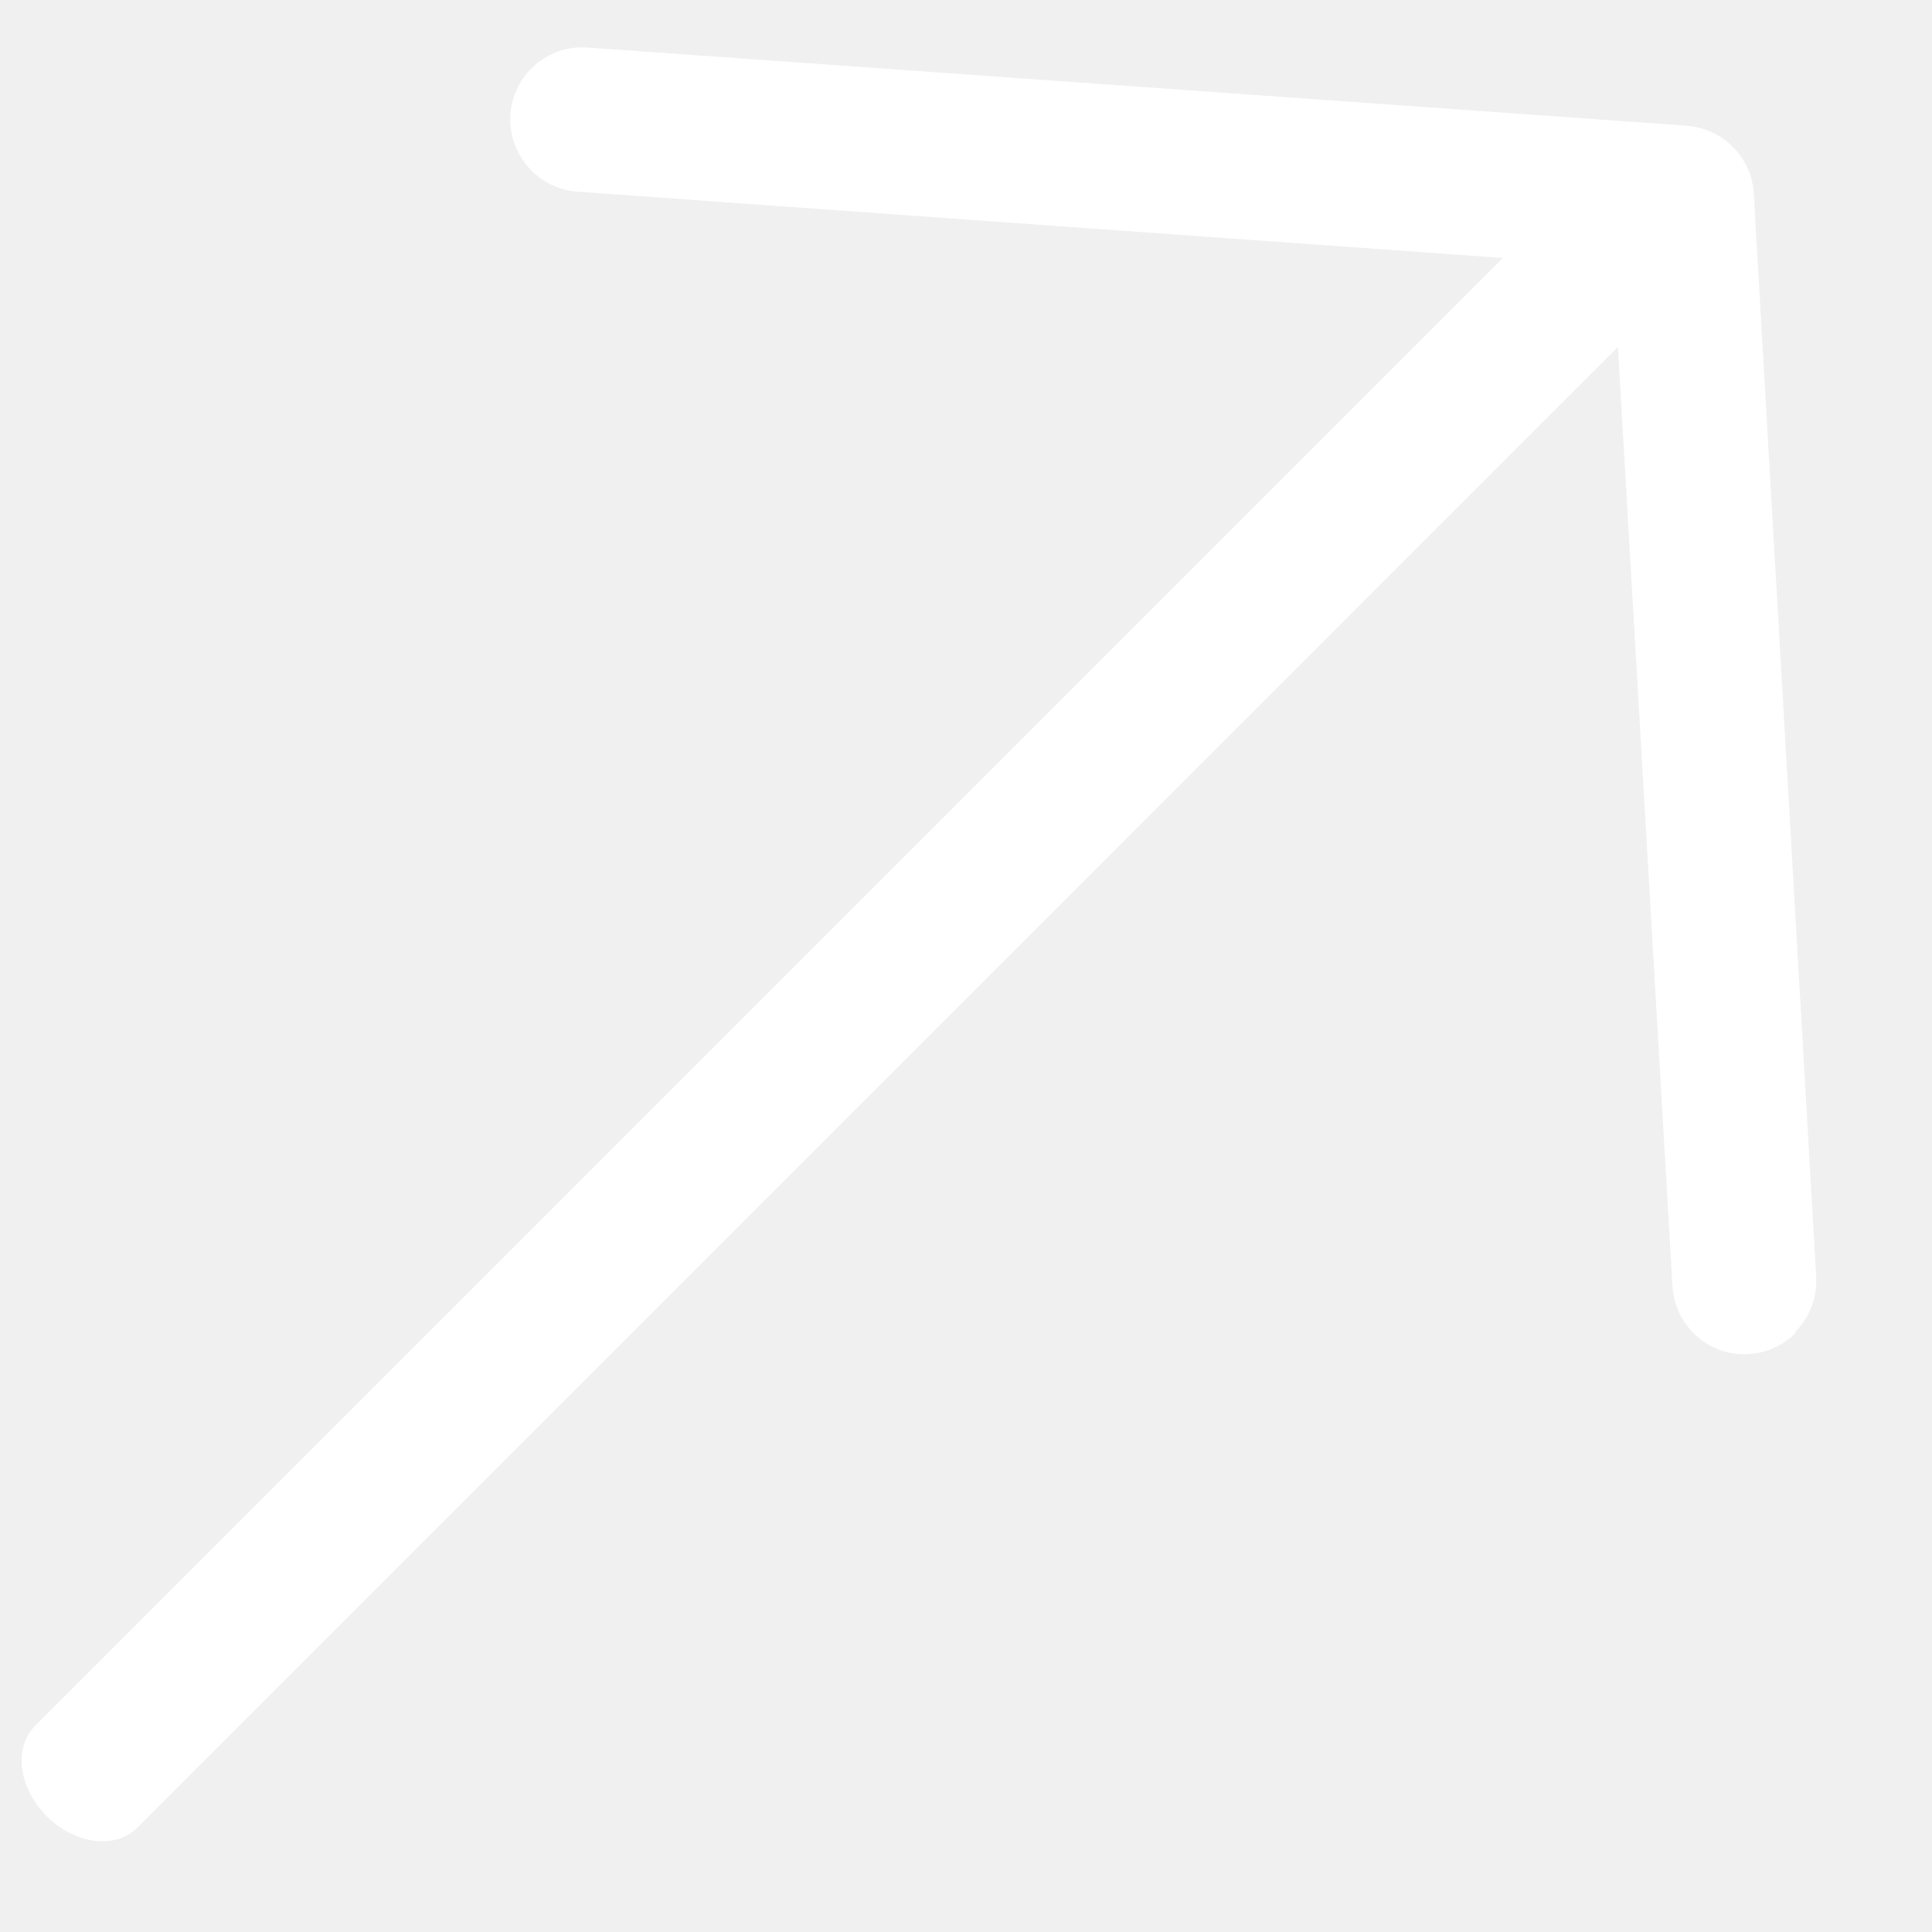
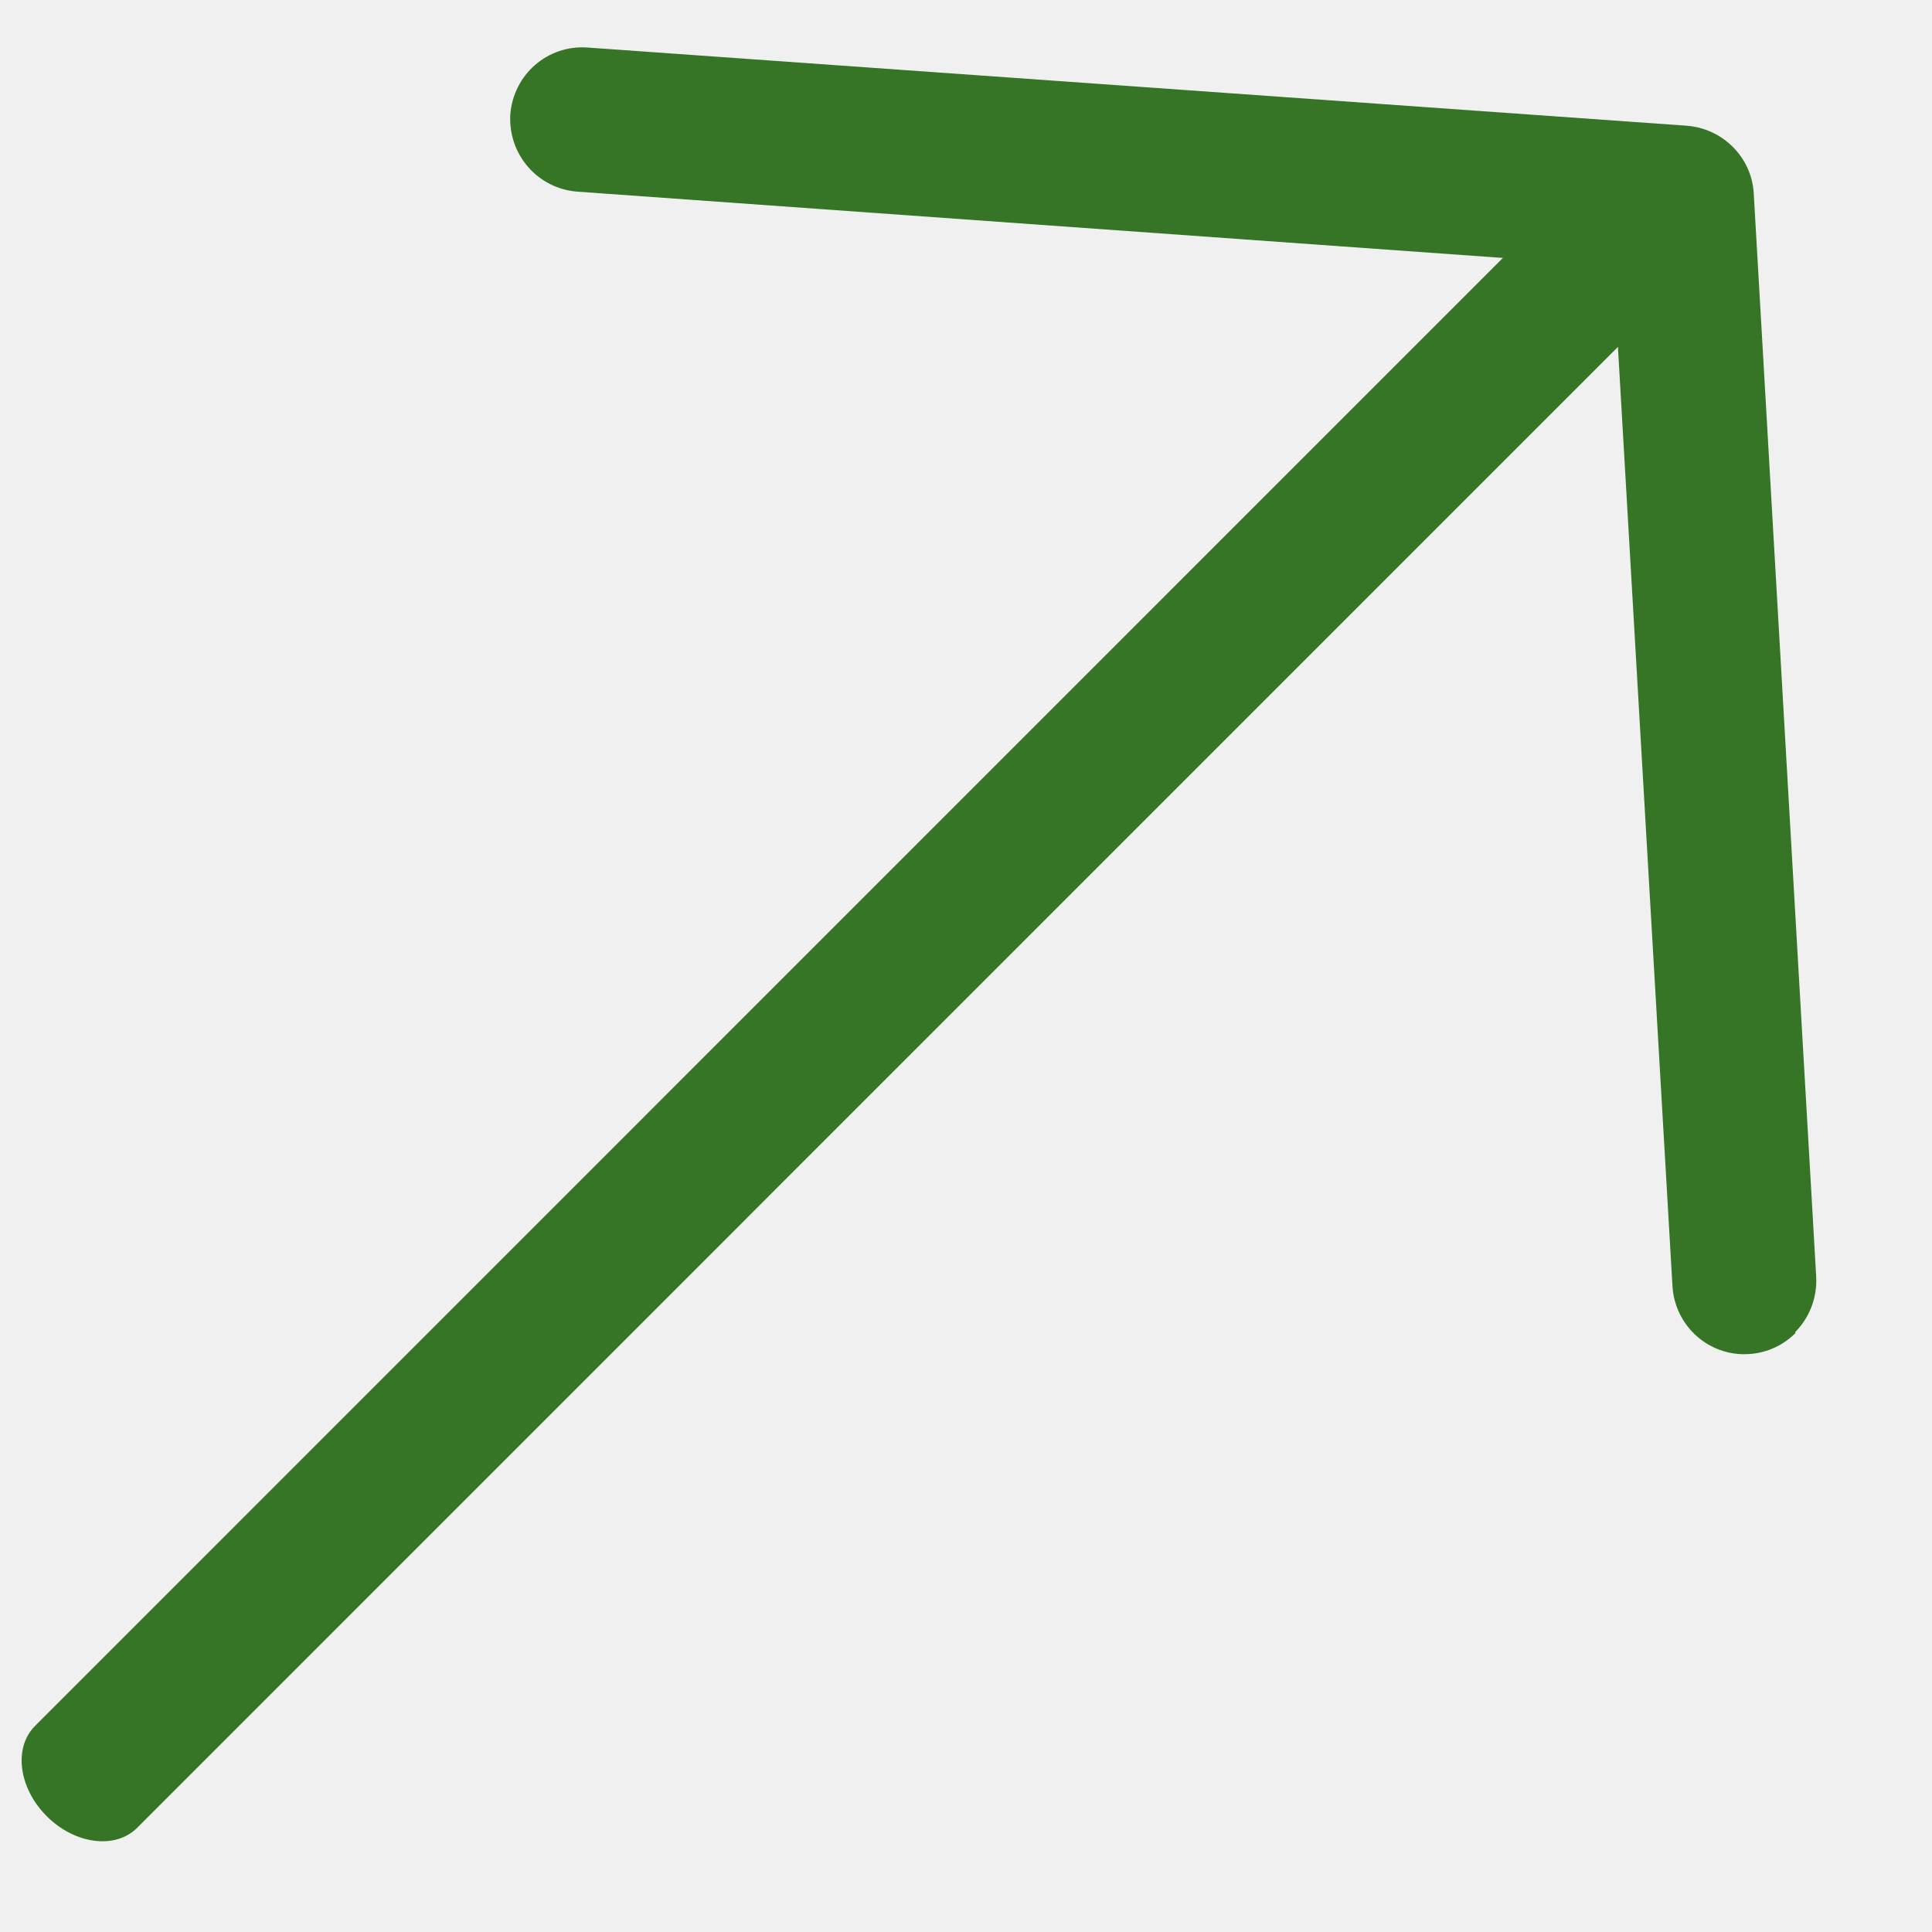
<svg xmlns="http://www.w3.org/2000/svg" width="15" height="15" viewBox="0 0 15 15" fill="none">
-   <path d="M13.088 2.167L1.065 14.191C0.896 14.36 0.582 14.32 0.363 14.101C0.144 13.882 0.103 13.568 0.273 13.399L12.296 1.375C12.466 1.206 12.779 1.246 12.999 1.465C13.218 1.684 13.258 1.998 13.088 2.167Z" fill="white" />
-   <path d="M13.94 10.35C13.848 10.442 13.721 10.505 13.576 10.513C13.267 10.532 13.003 10.294 12.985 9.985L12.525 2.064L4.482 1.488C4.173 1.464 3.944 1.198 3.962 0.889C3.986 0.58 4.25 0.347 4.561 0.369L13.095 0.976C13.375 0.997 13.6 1.221 13.616 1.501L14.101 9.914C14.109 10.08 14.046 10.233 13.938 10.342L13.94 10.35Z" fill="white" />
+   <path d="M13.088 2.167L1.065 14.191C0.896 14.36 0.582 14.32 0.363 14.101C0.144 13.882 0.103 13.568 0.273 13.399L12.296 1.375C12.466 1.206 12.779 1.246 12.999 1.465C13.218 1.684 13.258 1.998 13.088 2.167Z" fill="#357525" />
+   <path d="M13.94 10.35C13.848 10.442 13.721 10.505 13.576 10.513C13.267 10.532 13.003 10.294 12.985 9.985L12.525 2.064L4.482 1.488C4.173 1.464 3.944 1.198 3.962 0.889C3.986 0.58 4.25 0.347 4.561 0.369L13.095 0.976C13.375 0.997 13.6 1.221 13.616 1.501L14.101 9.914C14.109 10.08 14.046 10.233 13.938 10.342L13.94 10.35Z" fill="#357525" />
</svg>
